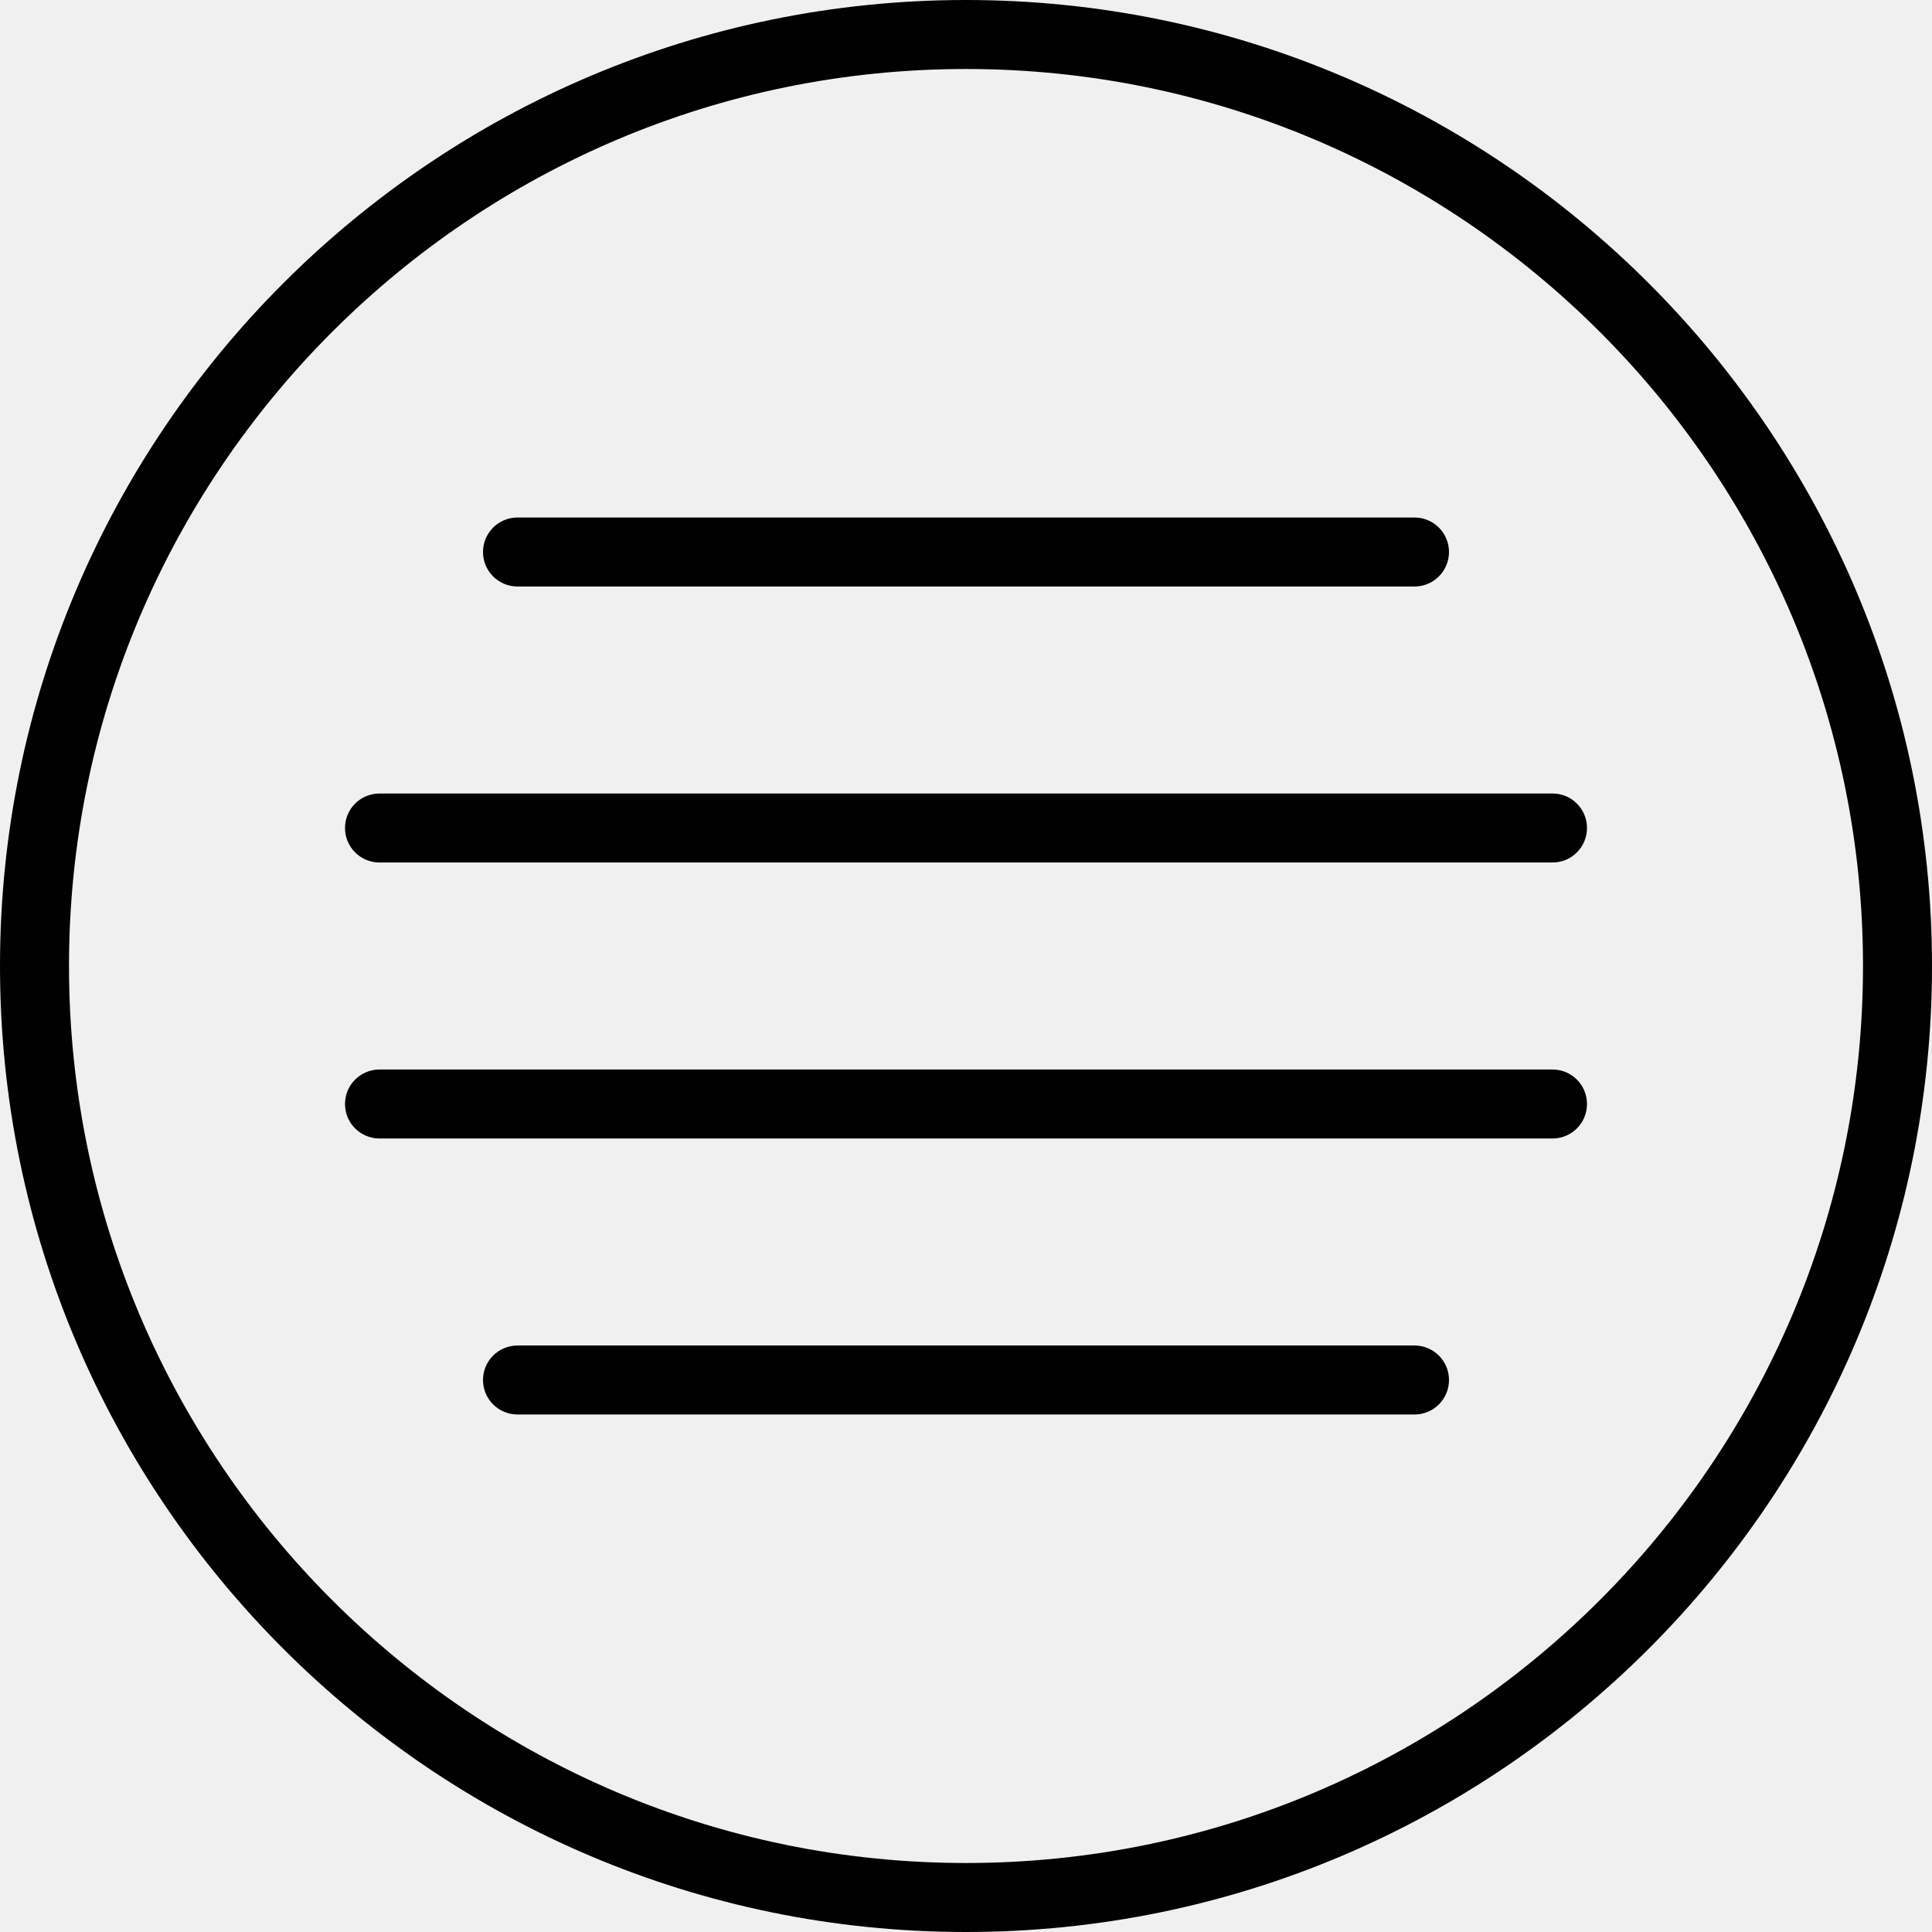
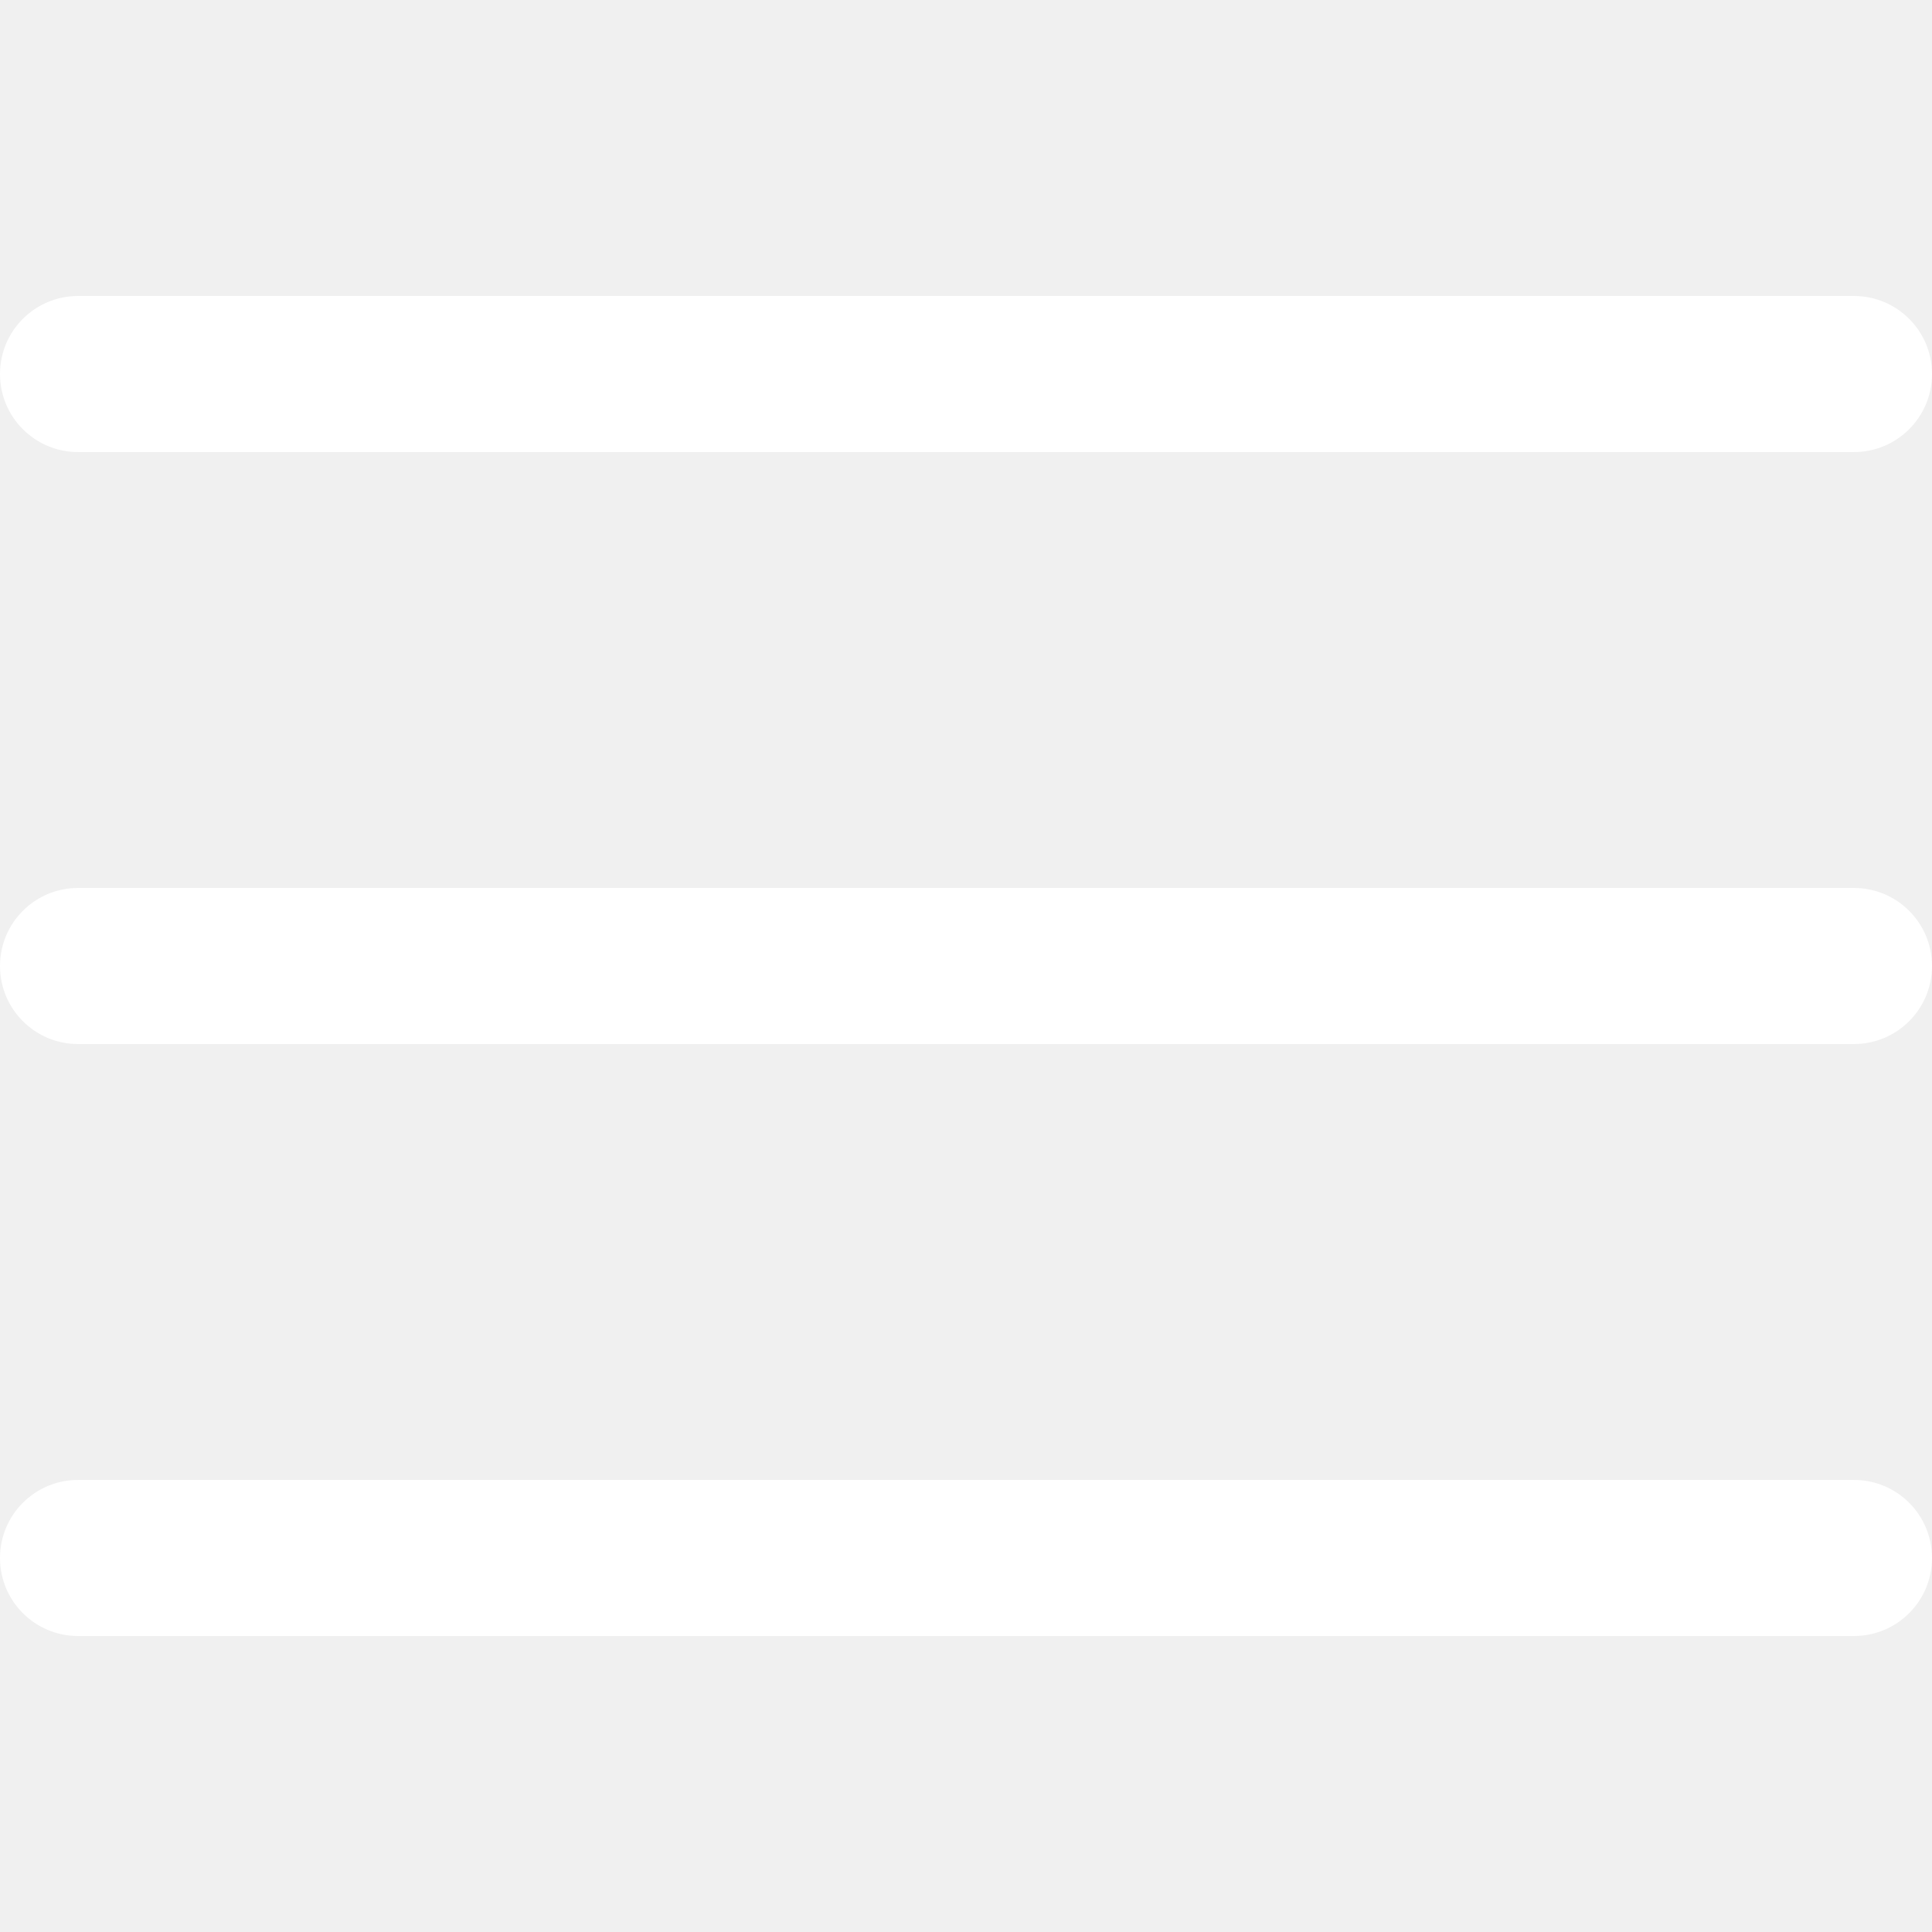
- <svg xmlns="http://www.w3.org/2000/svg" version="1.1" id="Capa_1" x="0px" y="0px" viewBox="0 0 56 56" style="enable-background:new 0 0 56 56;" xml:space="preserve">
+ <svg xmlns="http://www.w3.org/2000/svg" version="1.1" id="Layer_1" x="0px" y="0px" viewBox="0 0 512 512" style="enable-background:new 0 0 512 512;" xml:space="preserve" width="512px" height="512px">
  <g>
-     <path d="M28,0C12.561,0,0,12.561,0,28s12.561,28,28,28s28-12.561,28-28S43.439,0,28,0z M28,54C13.663,54,2,42.336,2,28   S13.663,2,28,2s26,11.664,26,26S42.337,54,28,54z" />
-     <path d="M15,17h26c0.553,0,1-0.448,1-1s-0.447-1-1-1H15c-0.553,0-1,0.448-1,1S14.447,17,15,17z" />
-     <path d="M45,31H11c-0.553,0-1,0.448-1,1s0.447,1,1,1h34c0.553,0,1-0.448,1-1S45.553,31,45,31z" />
-     <path d="M45,23H11c-0.553,0-1,0.448-1,1s0.447,1,1,1h34c0.553,0,1-0.448,1-1S45.553,23,45,23z" />
-     <path d="M41,39H15c-0.553,0-1,0.448-1,1s0.447,1,1,1h26c0.553,0,1-0.448,1-1S41.553,39,41,39z" />
+     <g>
+       <path d="M491.318,235.318H20.682C9.26,235.318,0,244.577,0,256s9.26,20.682,20.682,20.682h470.636    c11.423,0,20.682-9.259,20.682-20.682C512,244.578,502.741,235.318,491.318,235.318z" fill="#FFFFFF" />
+     </g>
+   </g>
+   <g>
+     <g>
+       <path d="M491.318,78.439H20.682C9.26,78.439,0,87.699,0,99.121c0,11.422,9.26,20.682,20.682,20.682h470.636    c11.423,0,20.682-9.26,20.682-20.682C512,87.699,502.741,78.439,491.318,78.439z" fill="#FFFFFF" />
+     </g>
+   </g>
+   <g>
+     <g>
+       <path d="M491.318,392.197H20.682C9.26,392.197,0,401.456,0,412.879s9.26,20.682,20.682,20.682h470.636    c11.423,0,20.682-9.259,20.682-20.682S502.741,392.197,491.318,392.197z" fill="#FFFFFF" />
+     </g>
  </g>
  <g>
</g>
  <g>
</g>
  <g>
</g>
  <g>
</g>
  <g>
</g>
  <g>
</g>
  <g>
</g>
  <g>
</g>
  <g>
</g>
  <g>
</g>
  <g>
</g>
  <g>
</g>
  <g>
</g>
  <g>
</g>
  <g>
</g>
</svg>
